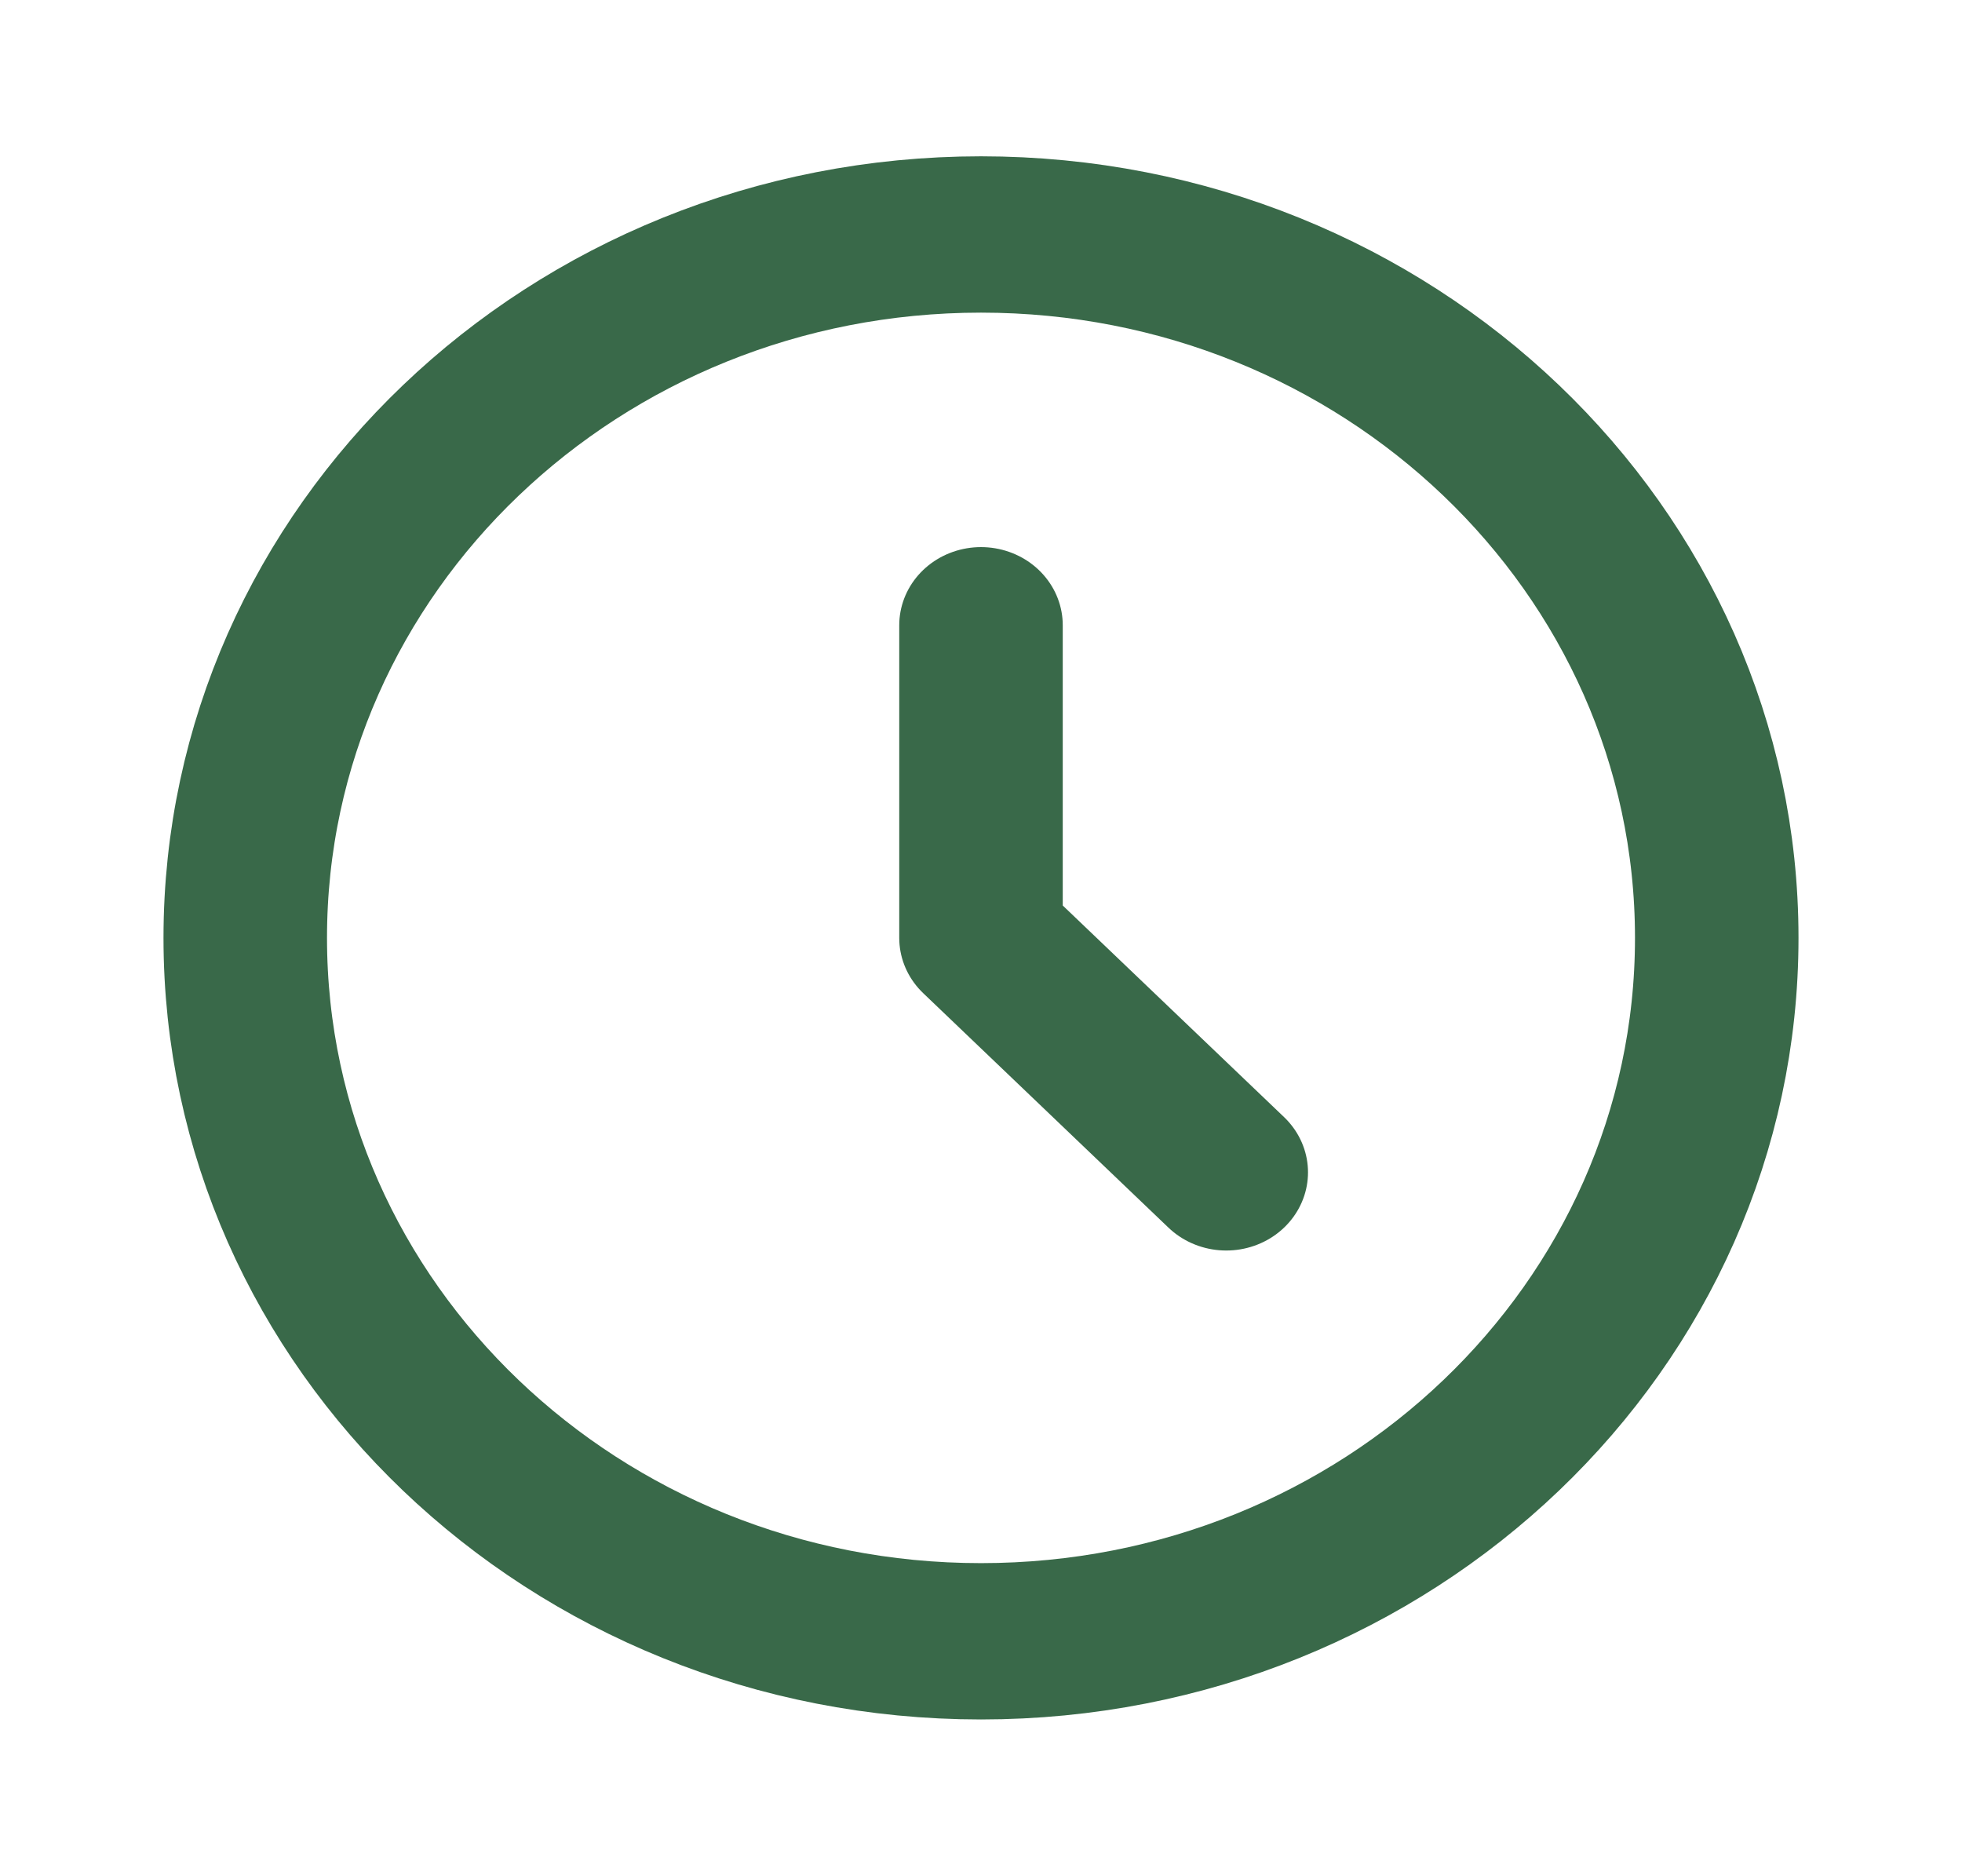
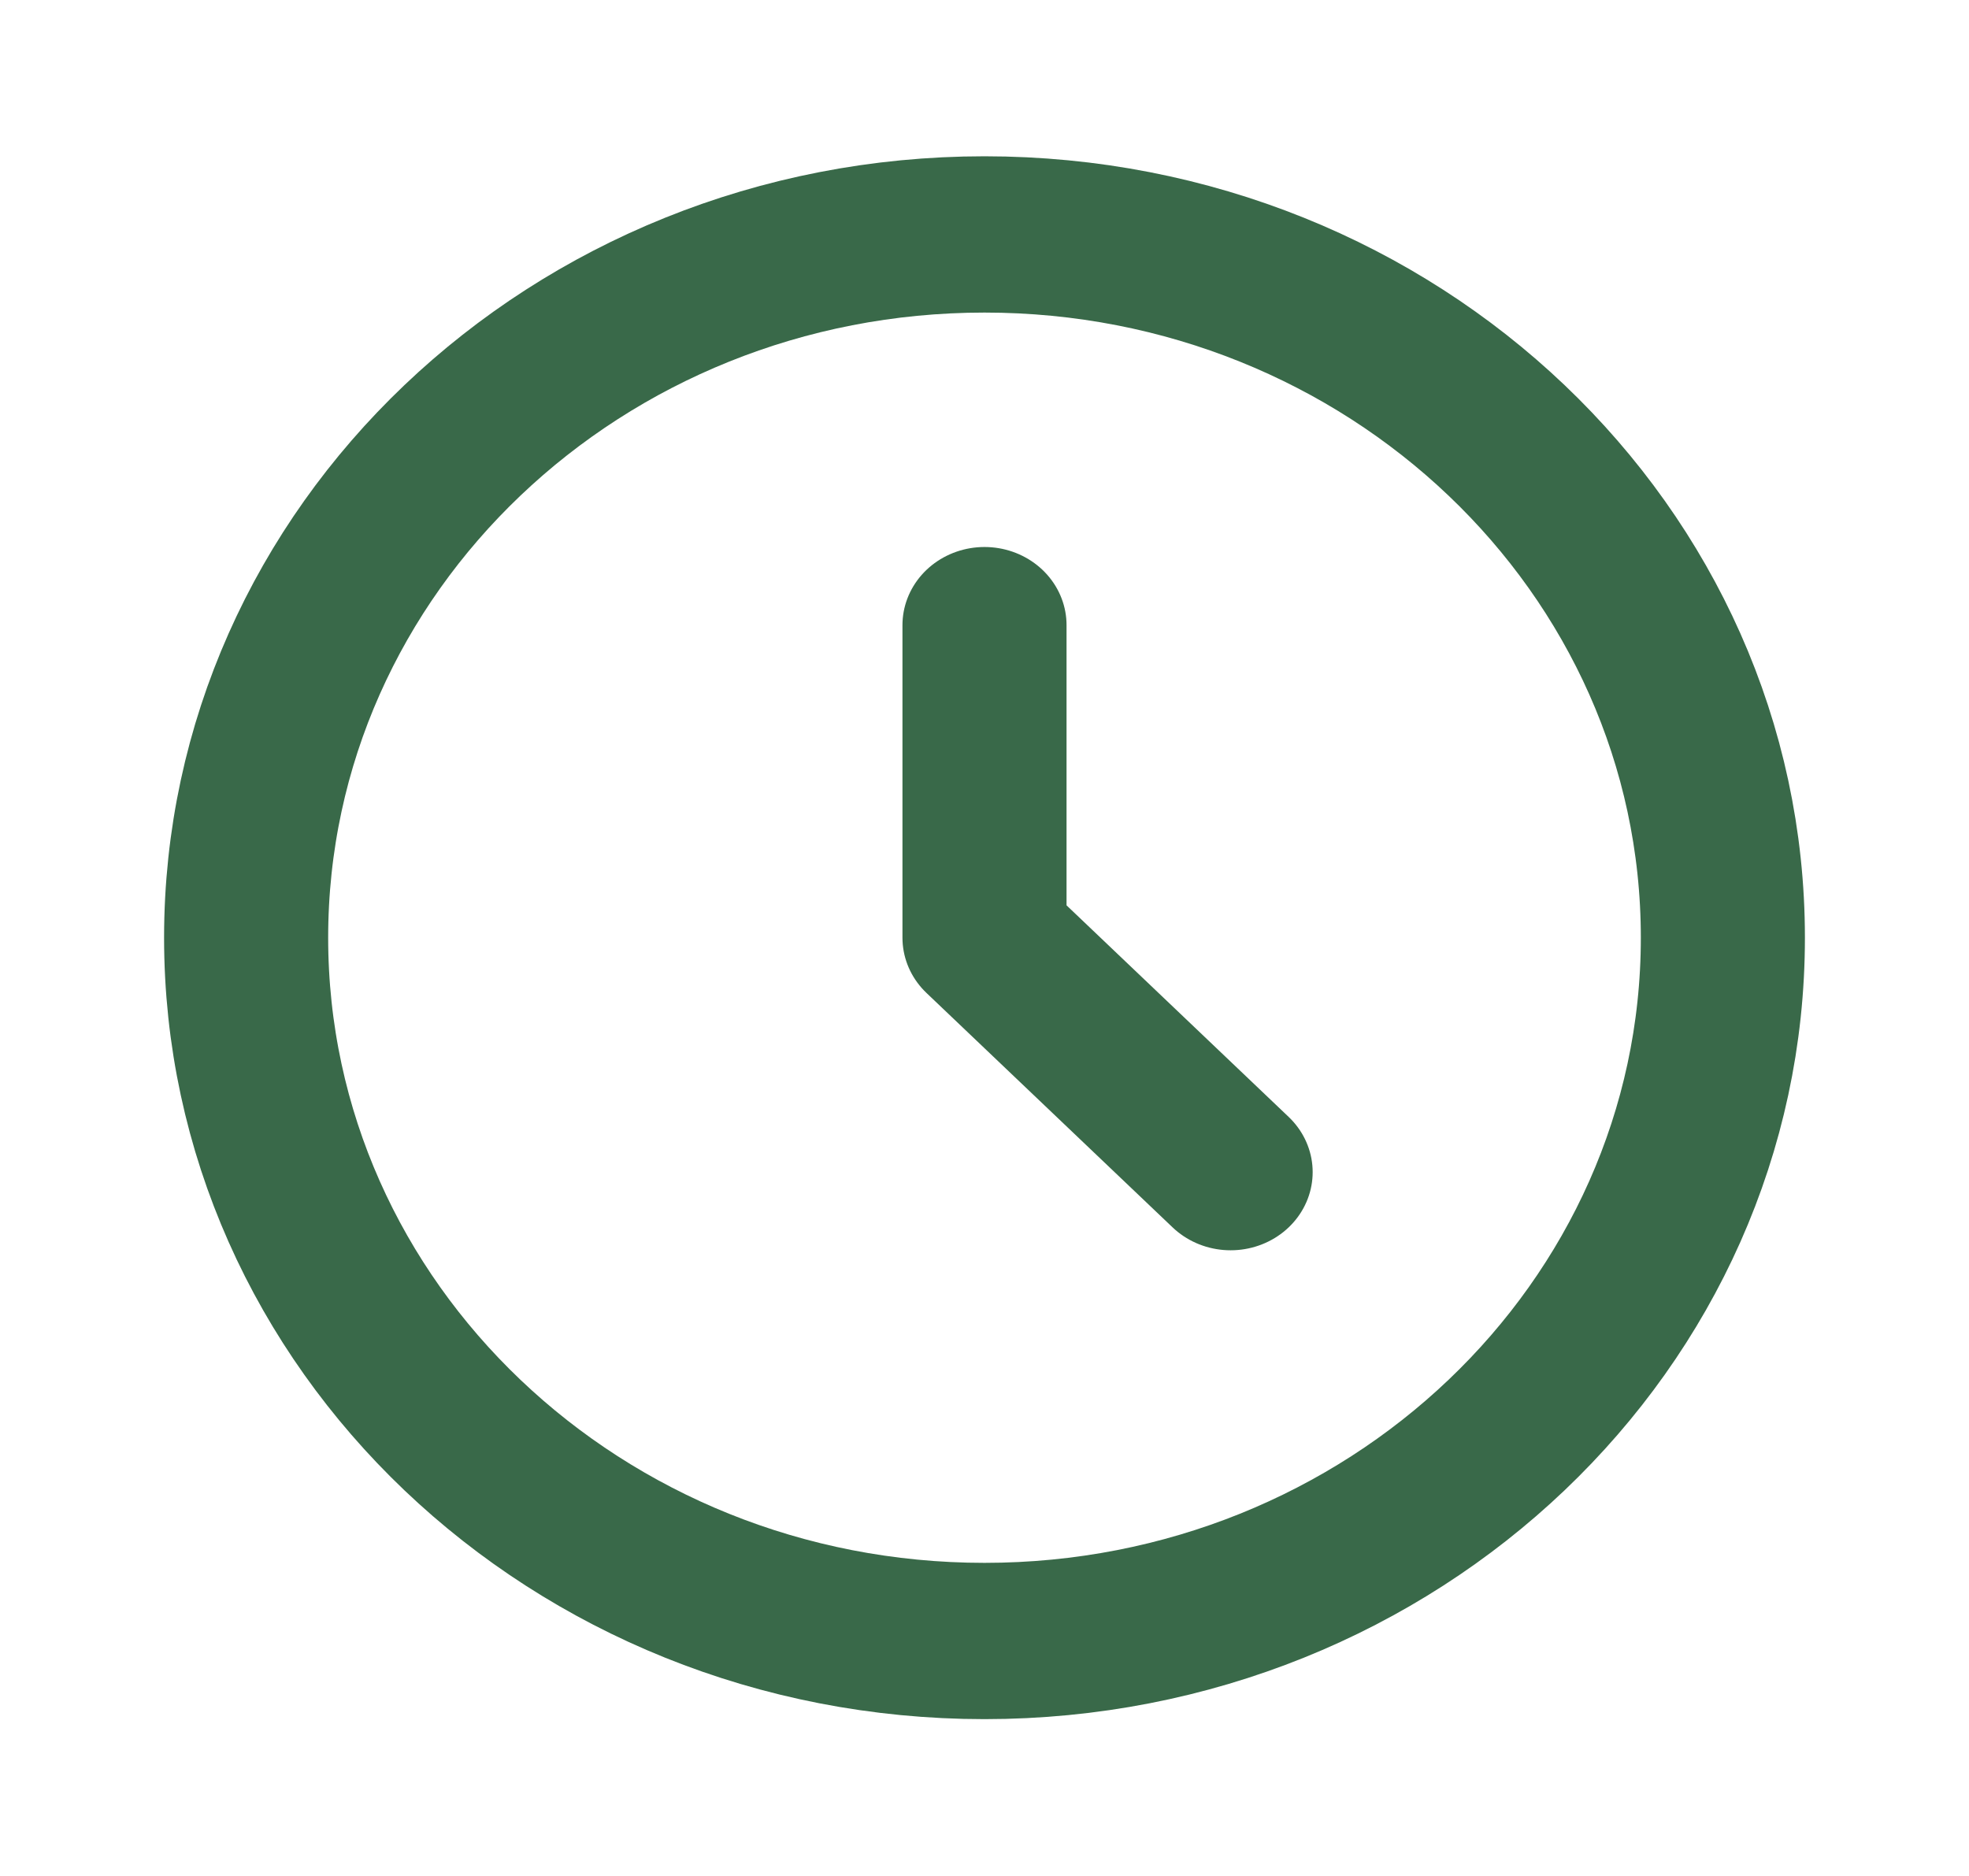
- <svg xmlns="http://www.w3.org/2000/svg" width="68" height="65" xml:space="preserve" overflow="hidden">
-   <g transform="translate(-517 -141)">
-     <path d="M32.5 21.667 32.5 32.5 40.625 40.625M56.875 32.5C56.875 45.962 45.962 56.875 32.5 56.875 19.038 56.875 8.125 45.962 8.125 32.5 8.125 19.038 19.038 8.125 32.5 8.125 45.962 8.125 56.875 19.038 56.875 32.5Z" stroke="#396949" stroke-width="5.417" stroke-linecap="round" stroke-linejoin="round" fill="none" transform="matrix(1.04615 0 0 1 517 141)" />
+ <svg xmlns="http://www.w3.org/2000/svg" width="758" height="722" xml:space="preserve" overflow="hidden">
+   <g>
+     <path d="M361 240.667 361 361 451.25 451.25M631.75 361C631.75 510.532 510.532 631.75 361 631.75 211.469 631.75 90.25 510.532 90.25 361 90.25 211.469 211.469 90.25 361 90.25 510.532 90.25 631.75 211.469 631.75 361Z" stroke="#396949" stroke-width="60.167" stroke-linecap="round" stroke-linejoin="round" fill="none" transform="scale(1.04986 1)" />
  </g>
</svg>
